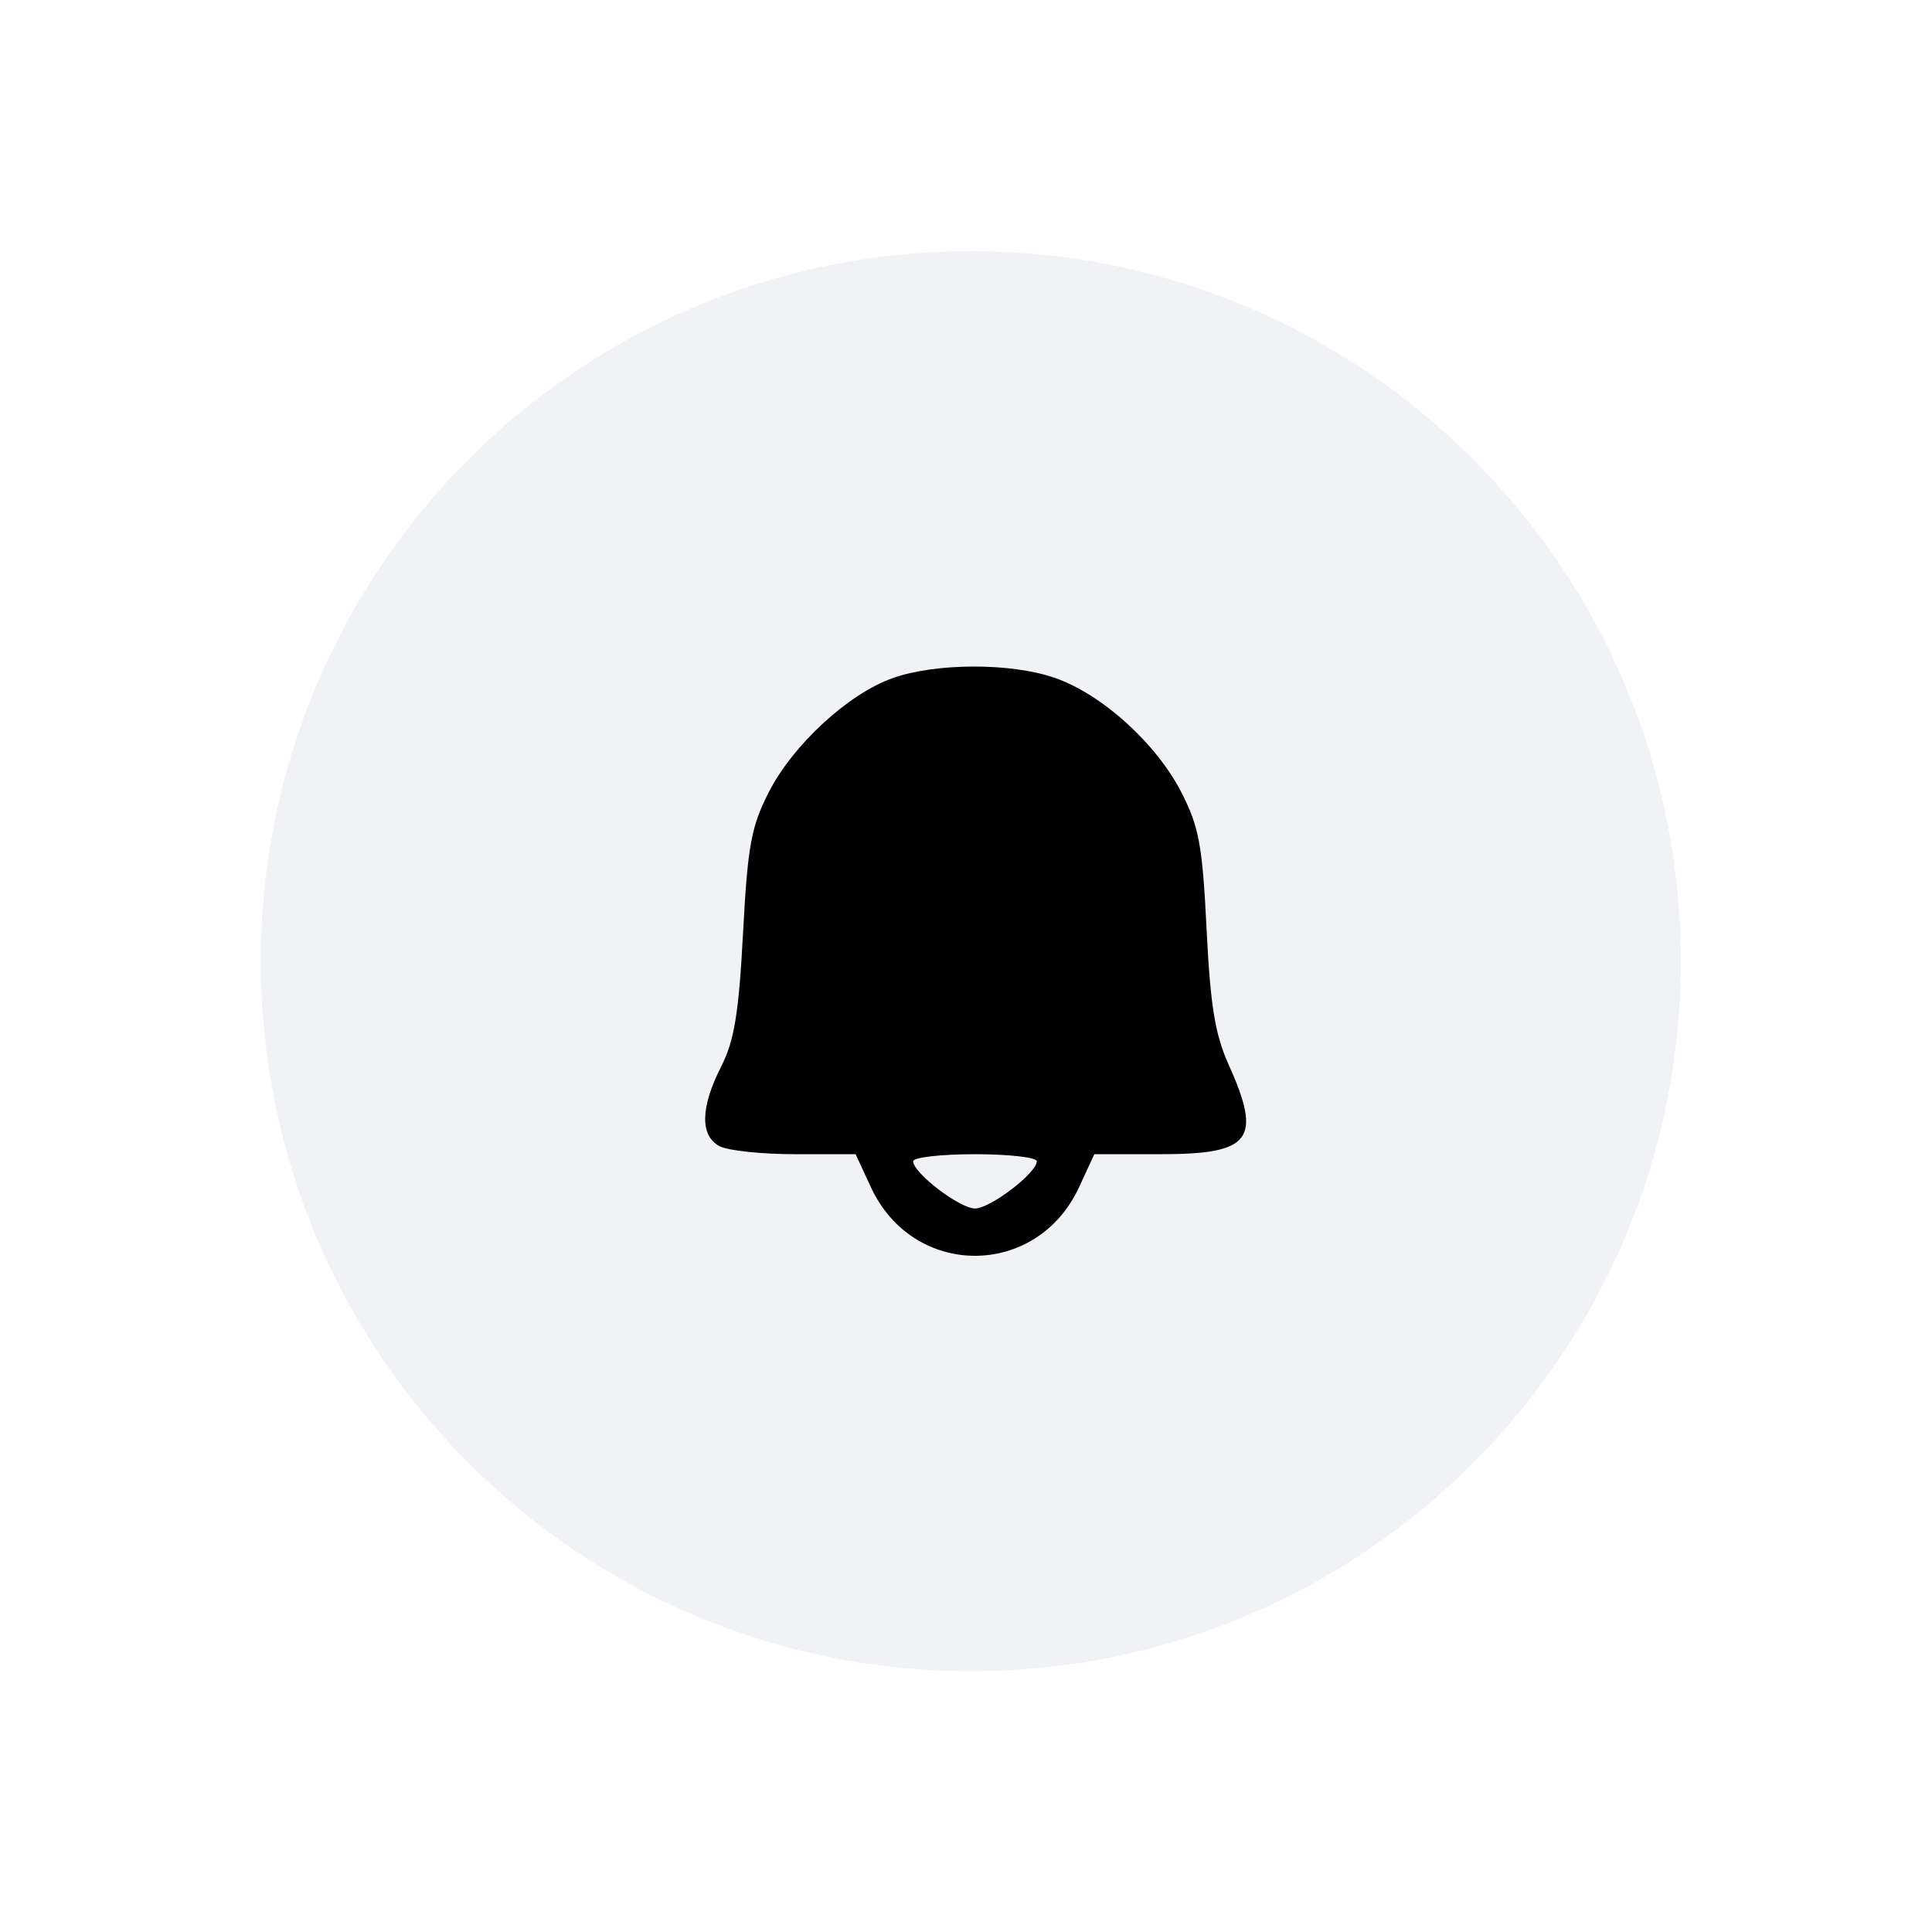
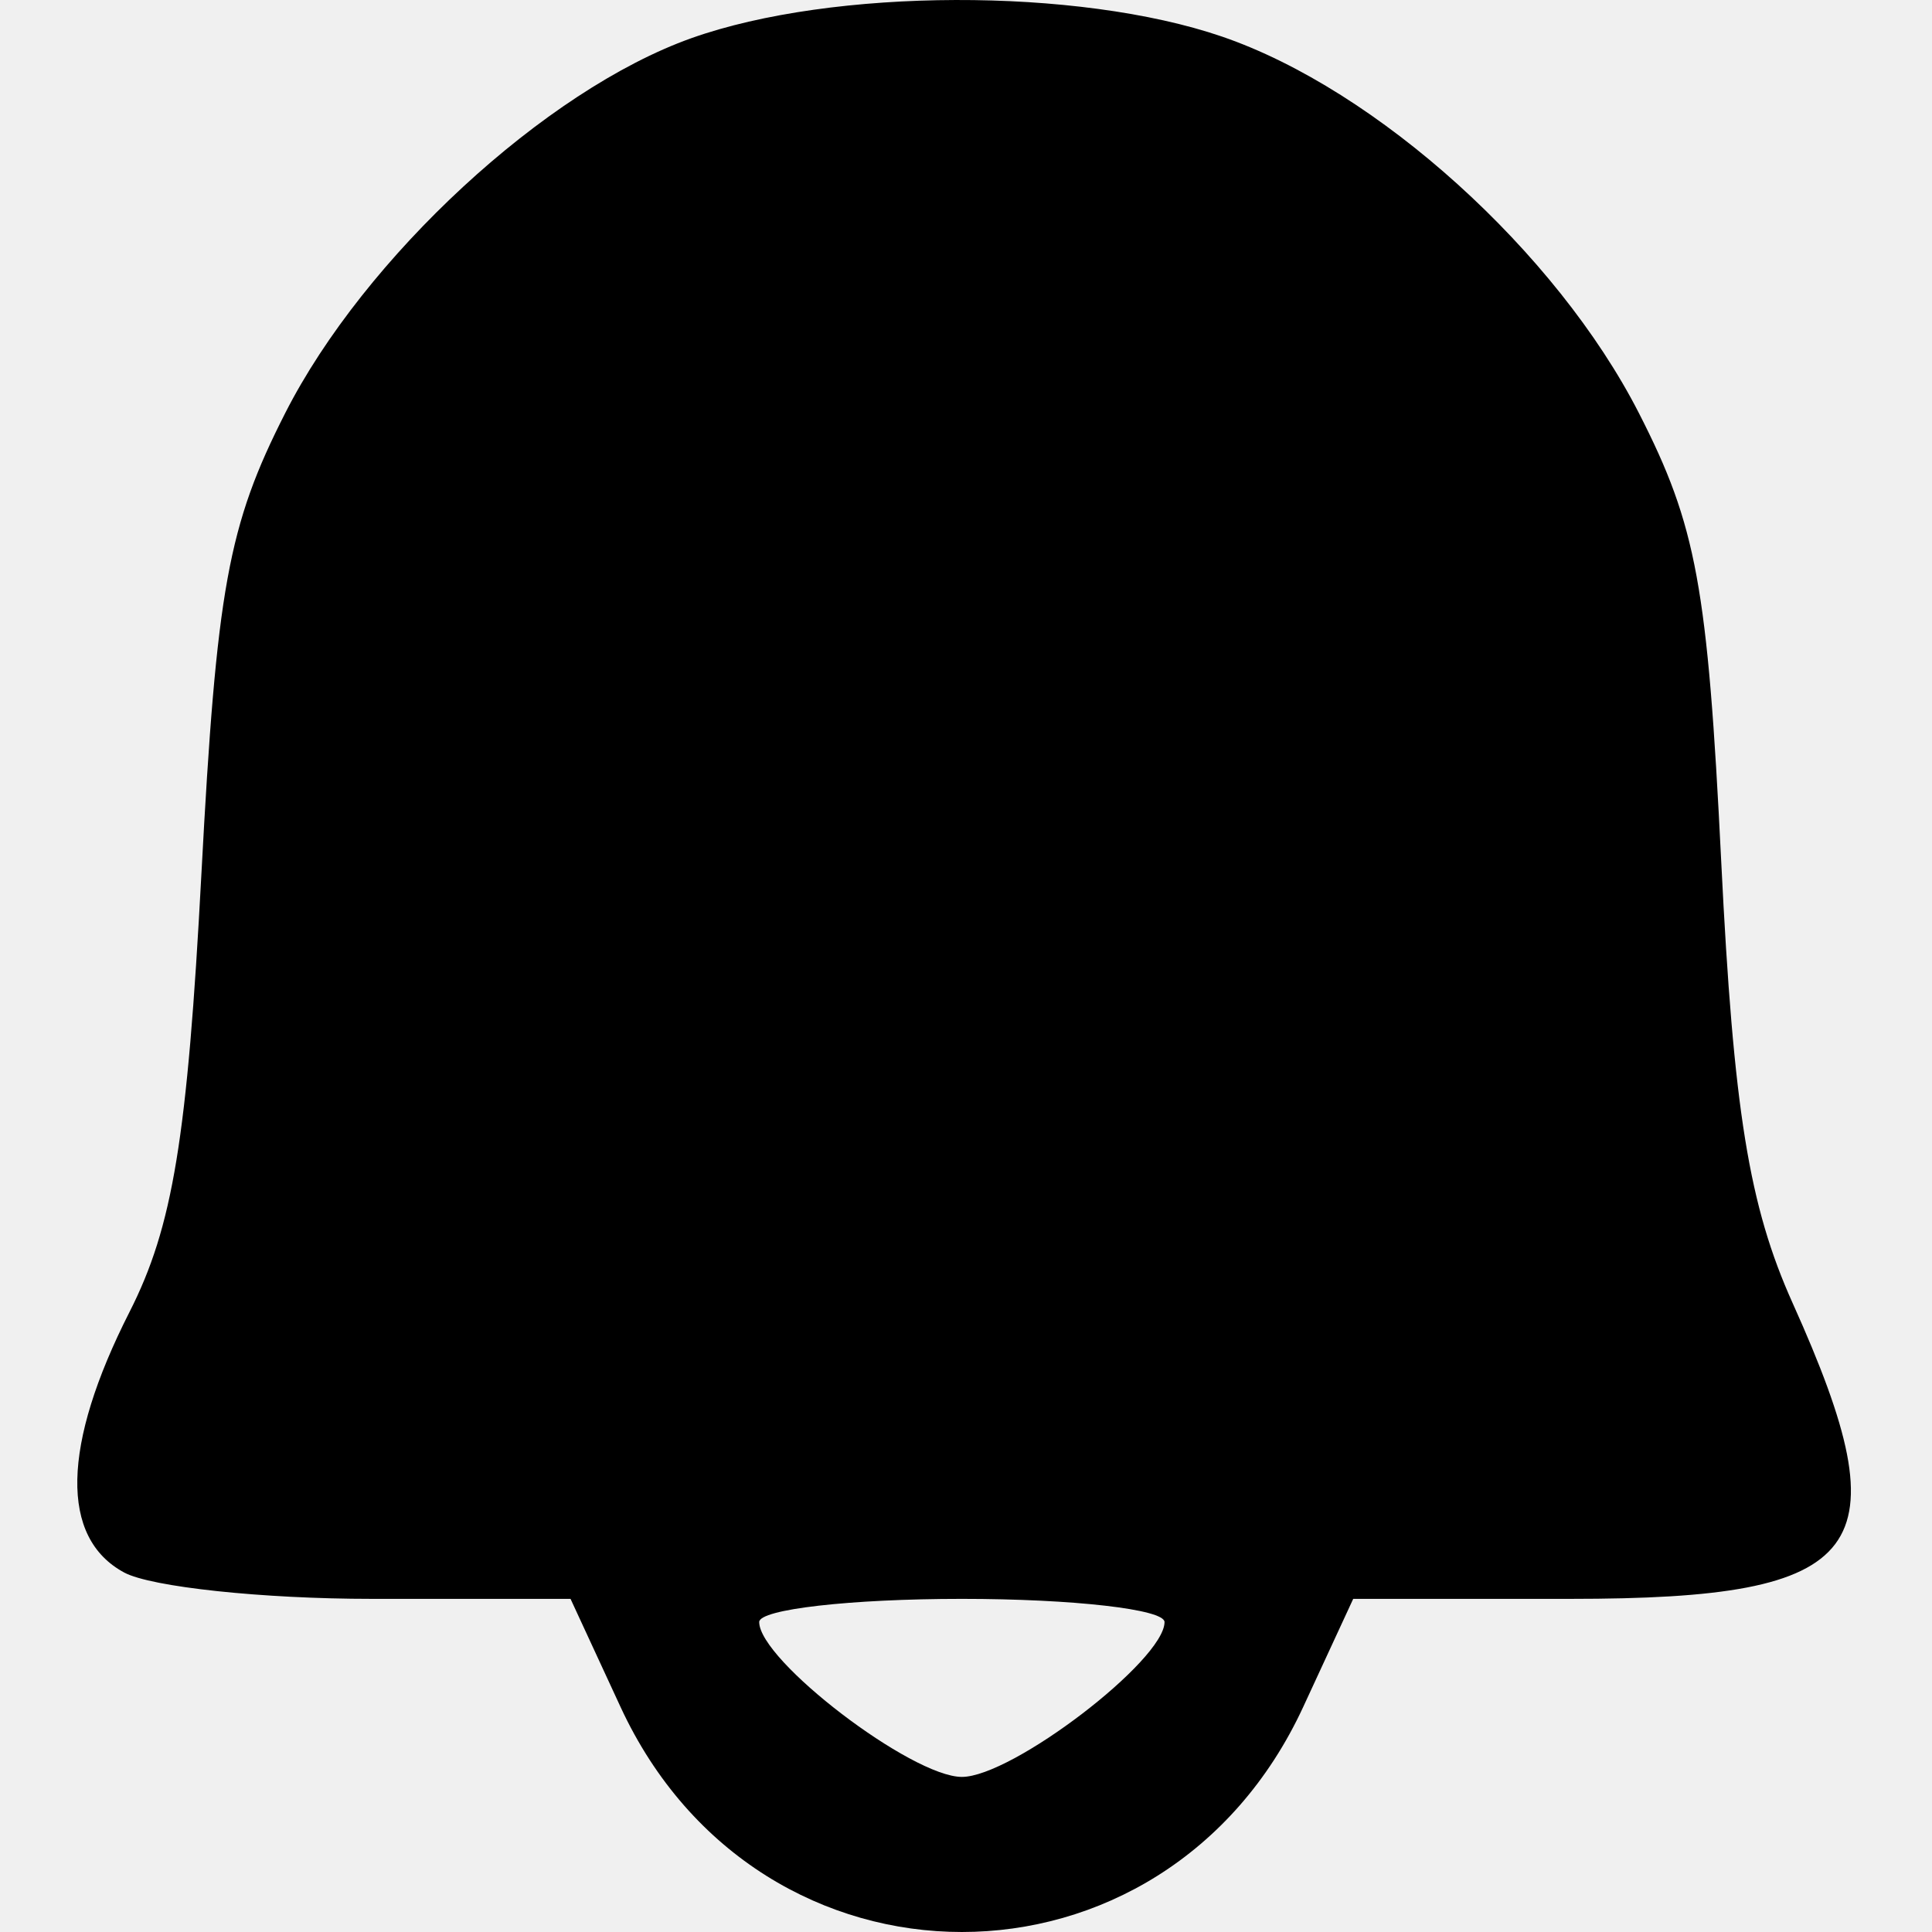
<svg xmlns="http://www.w3.org/2000/svg" width="200" height="200" viewBox="0 0 200 200" fill="none">
-   <rect width="200" height="200" fill="white" />
-   <circle cx="100.5" cy="99.5" r="73.5" fill="#F0F2F5" />
-   <path fill-rule="evenodd" clip-rule="evenodd" d="M92.391 70.205C87.786 71.843 82.068 77.119 79.566 82.041C77.758 85.596 77.398 87.573 76.919 96.602C76.475 104.939 76.017 107.731 74.65 110.423C72.509 114.635 72.45 117.558 74.482 118.651C75.333 119.108 78.852 119.482 82.302 119.482H88.574L90.153 122.895C94.535 132.368 107.324 132.368 111.707 122.895L113.285 119.482H120.145C129.556 119.482 130.685 117.979 127.162 110.148C125.78 107.076 125.293 104.066 124.905 96.193C124.477 87.51 124.126 85.6 122.305 82.041C119.7 76.947 114.029 71.827 109.141 70.154C104.586 68.595 96.847 68.619 92.391 70.205ZM107.328 120.213C107.328 121.424 102.515 125.103 100.93 125.103C99.344 125.103 94.531 121.424 94.531 120.213C94.531 119.811 97.41 119.482 100.93 119.482C104.449 119.482 107.328 119.811 107.328 120.213Z" fill="black" />
+   <path fill-rule="evenodd" clip-rule="evenodd" d="M71.576 3.95C56.479 9.321 37.731 26.62 29.528 42.757C23.599 54.413 22.421 60.896 20.848 90.498C19.395 117.834 17.892 126.986 13.408 135.814C6.391 149.624 6.197 159.208 12.86 162.789C15.65 164.287 27.186 165.514 38.497 165.514H59.062L64.238 176.704C78.606 207.765 120.539 207.765 134.907 176.704L140.084 165.514H162.573C193.431 165.514 197.131 160.588 185.58 134.911C181.048 124.84 179.451 114.969 178.179 89.158C176.776 60.688 175.625 54.427 169.656 42.757C161.115 26.056 142.522 9.269 126.494 3.784C111.56 -1.326 86.188 -1.25 71.576 3.95ZM120.552 167.913C120.552 171.883 104.77 183.945 99.573 183.945C94.375 183.945 78.593 171.883 78.593 167.913C78.593 166.594 88.034 165.514 99.573 165.514C111.111 165.514 120.552 166.594 120.552 167.913Z" fill="black" />
</svg>
